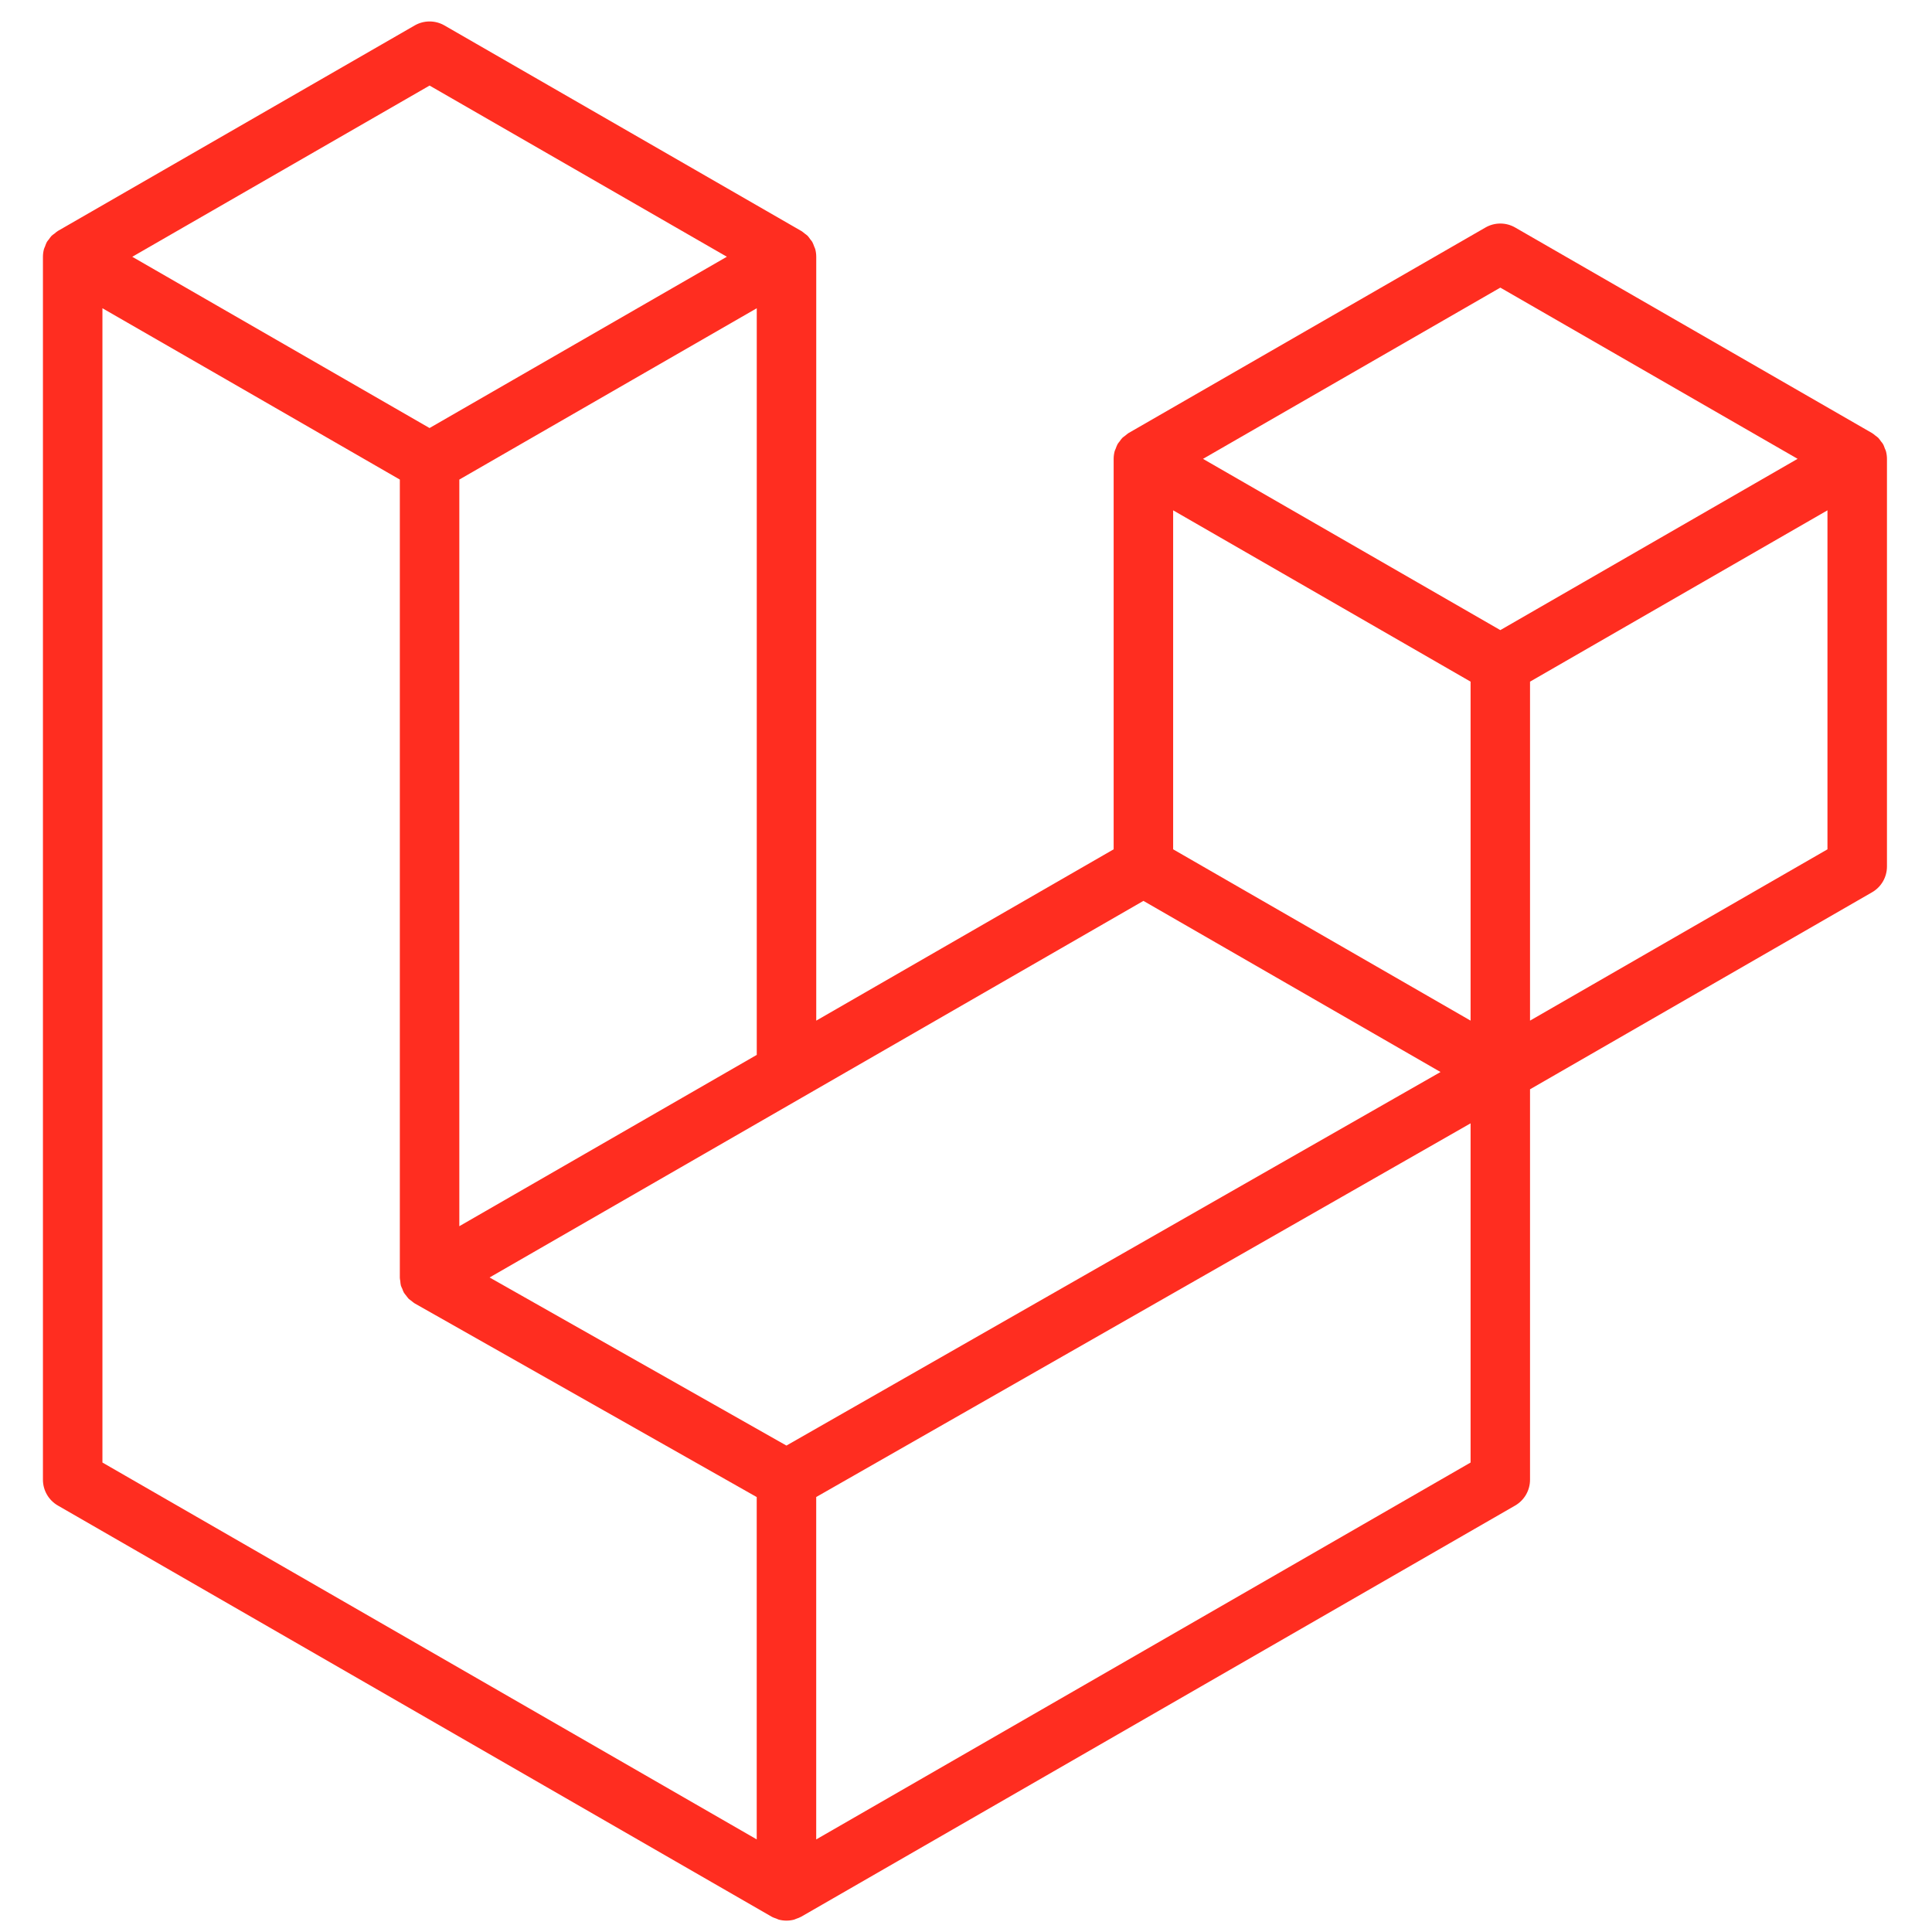
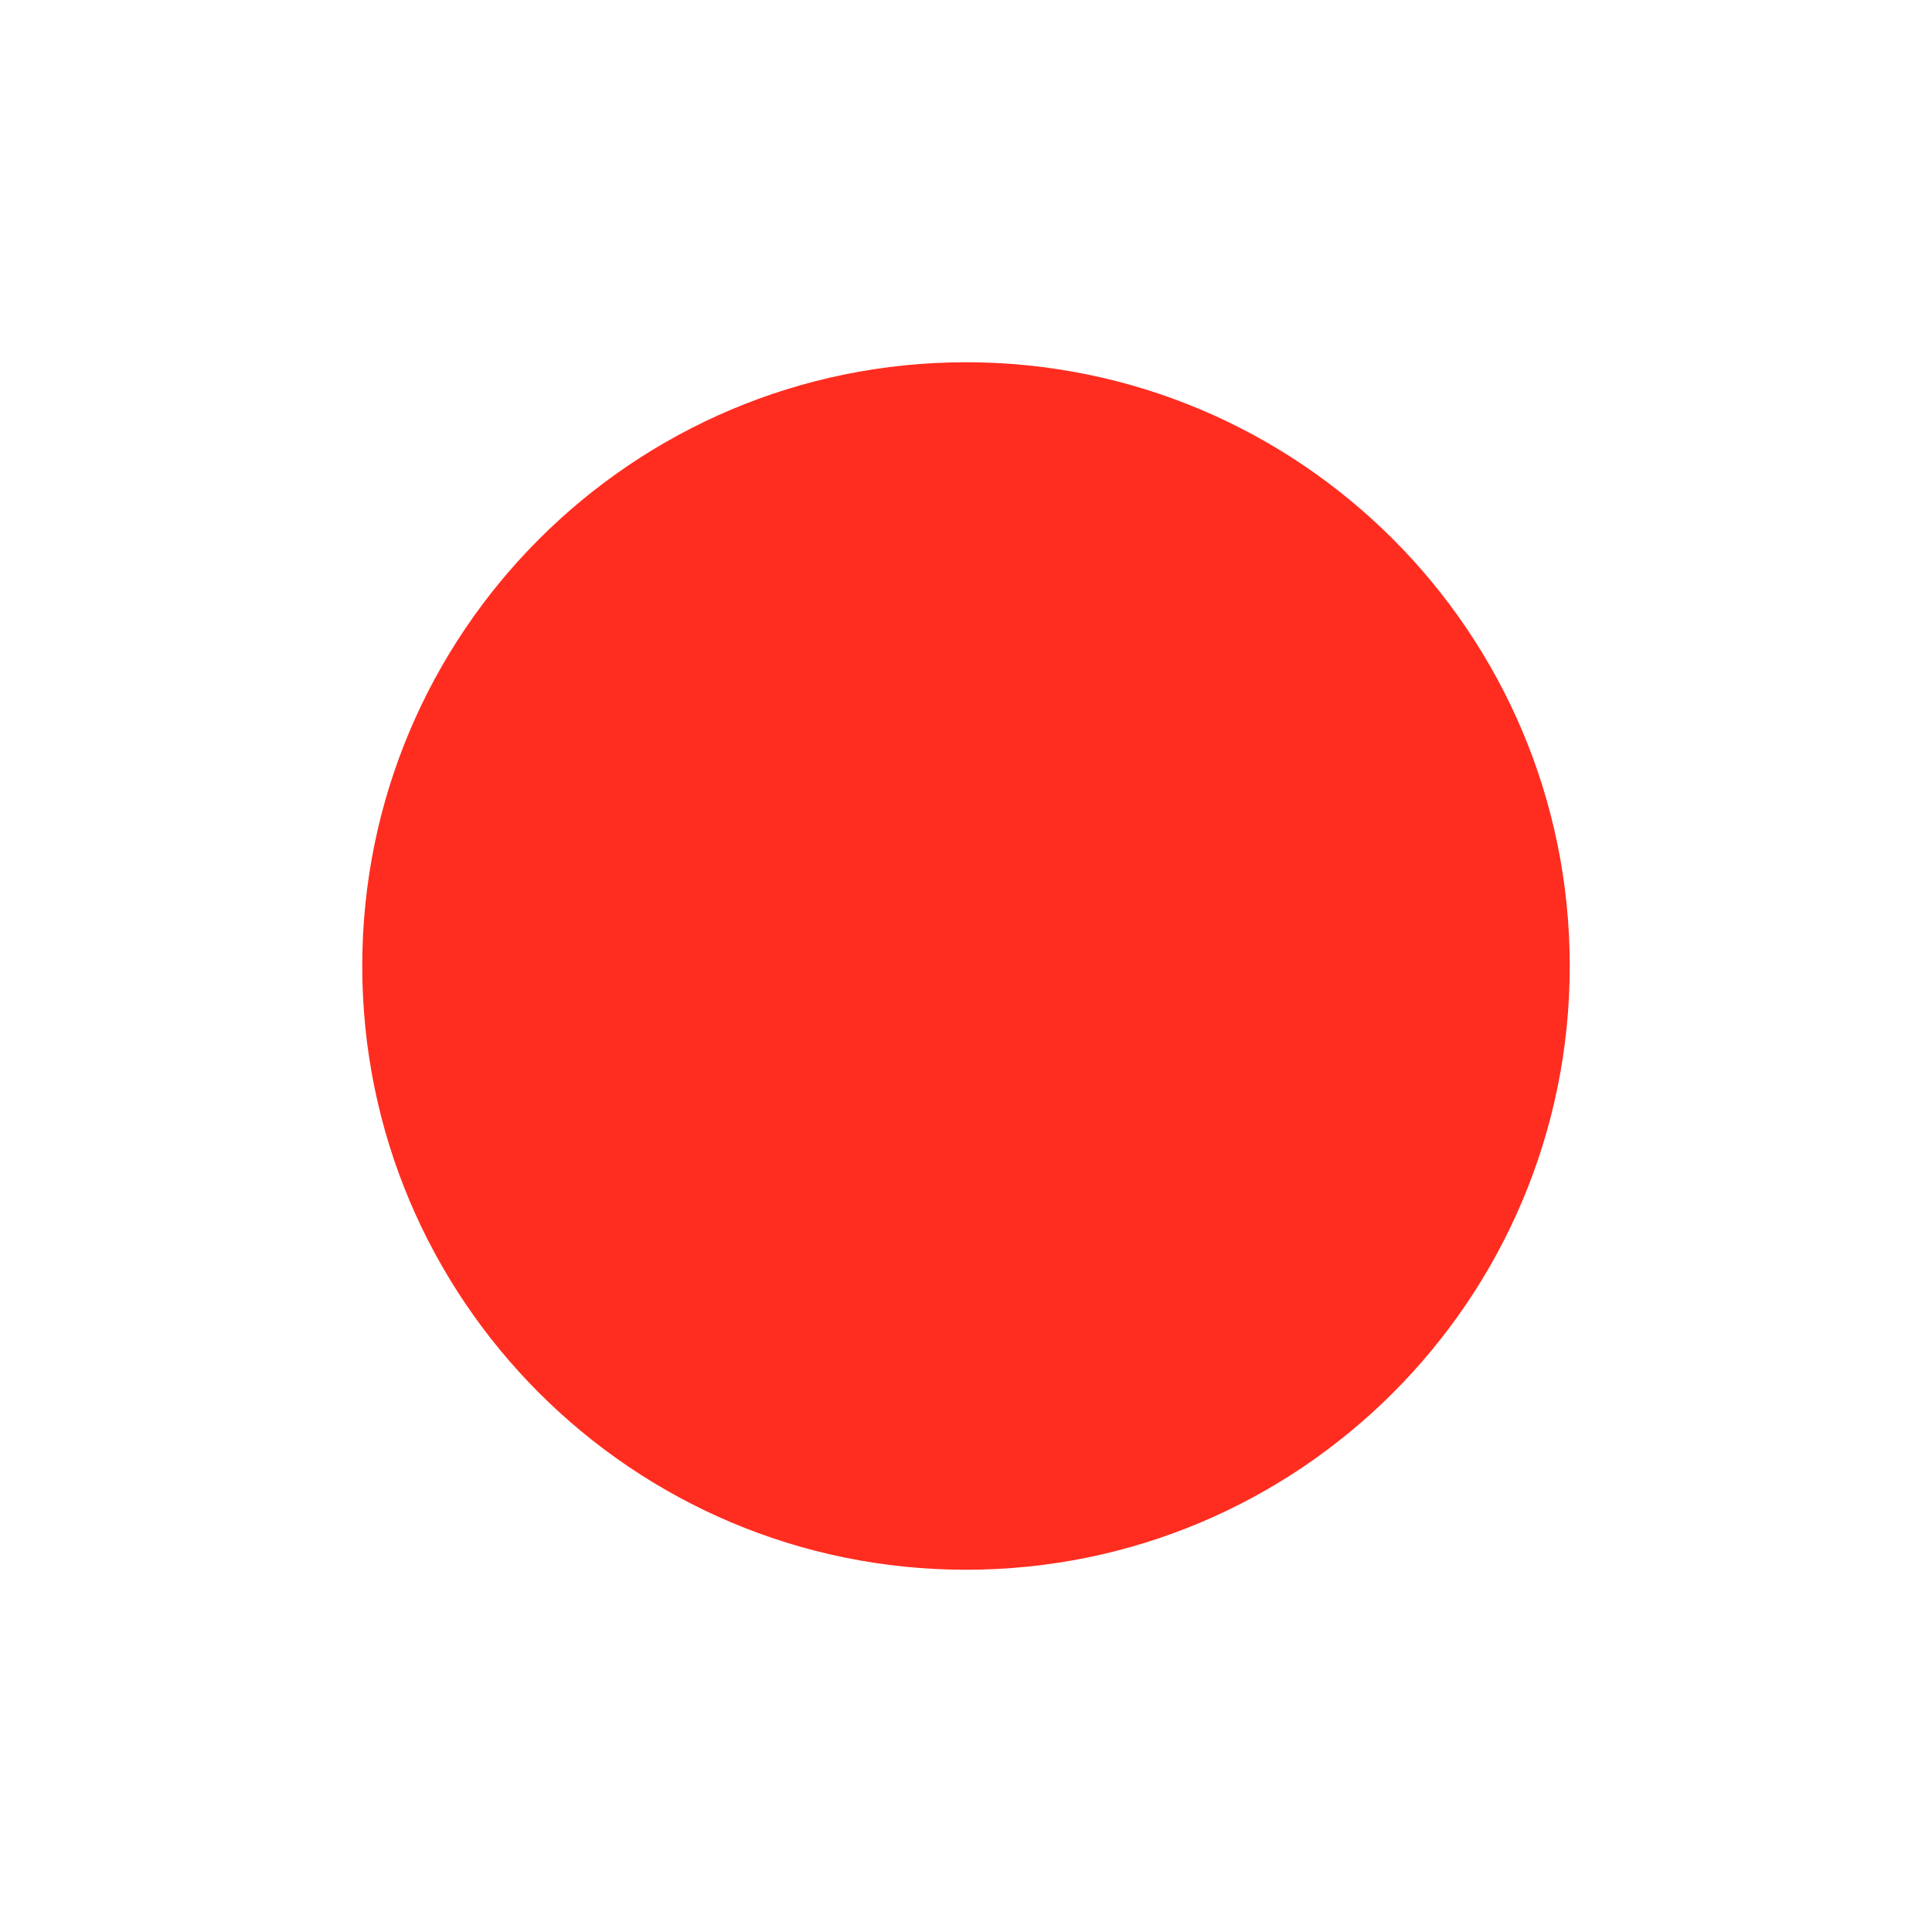
- <svg xmlns="http://www.w3.org/2000/svg" width="166" height="166" viewBox="0 0 166 166" fill="none">
-   <path fill-rule="evenodd" clip-rule="evenodd" d="M162.041 38.759C162.099 38.977 162.129 39.201 162.13 39.426V74.452C162.13 74.902 162.011 75.344 161.786 75.733C161.561 76.122 161.237 76.444 160.847 76.668L131.462 93.594V127.141C131.462 128.054 130.977 128.897 130.186 129.357L68.847 164.683C68.707 164.763 68.554 164.814 68.401 164.868C68.343 164.887 68.289 164.922 68.228 164.938C67.8 165.051 67.349 165.051 66.92 164.938C66.85 164.919 66.786 164.881 66.719 164.855C66.579 164.804 66.432 164.76 66.298 164.683L4.972 129.357C4.583 129.133 4.259 128.81 4.034 128.421C3.808 128.032 3.69 127.591 3.689 127.141L3.689 22.063C3.689 21.834 3.721 21.61 3.779 21.393C3.798 21.32 3.843 21.253 3.868 21.179C3.916 21.045 3.961 20.908 4.031 20.783C4.079 20.7 4.149 20.633 4.206 20.557C4.28 20.454 4.347 20.349 4.433 20.26C4.506 20.186 4.602 20.132 4.685 20.068C4.778 19.992 4.861 19.909 4.966 19.848L35.633 2.185C36.022 1.961 36.462 1.844 36.91 1.844C37.358 1.844 37.798 1.961 38.186 2.185L68.851 19.848H68.857C68.959 19.912 69.045 19.992 69.138 20.065C69.221 20.129 69.313 20.186 69.387 20.257C69.476 20.349 69.54 20.454 69.616 20.557C69.671 20.633 69.744 20.7 69.789 20.783C69.862 20.911 69.904 21.045 69.955 21.179C69.98 21.253 70.025 21.32 70.044 21.396C70.103 21.614 70.133 21.838 70.133 22.063V87.694L95.686 72.974V39.423C95.686 39.2 95.718 38.973 95.775 38.759C95.798 38.683 95.839 38.615 95.865 38.542C95.916 38.408 95.96 38.271 96.031 38.146C96.079 38.063 96.149 37.996 96.203 37.92C96.279 37.818 96.343 37.712 96.433 37.623C96.506 37.549 96.599 37.495 96.681 37.431C96.777 37.355 96.86 37.272 96.962 37.211L127.633 19.548C128.021 19.324 128.461 19.206 128.91 19.206C129.358 19.206 129.798 19.324 130.186 19.548L160.85 37.211C160.959 37.275 161.042 37.355 161.137 37.428C161.217 37.492 161.31 37.549 161.383 37.62C161.473 37.712 161.536 37.818 161.613 37.92C161.67 37.996 161.741 38.063 161.785 38.146C161.859 38.271 161.9 38.408 161.951 38.542C161.98 38.615 162.021 38.683 162.041 38.759ZM157.018 72.974V43.848L146.287 50.028L131.462 58.568V87.694L157.021 72.974H157.018ZM126.354 125.663V96.518L111.771 104.85L70.13 128.626V158.046L126.354 125.663ZM8.801 26.485V125.663L65.018 158.043V128.629L35.649 112L35.64 111.994L35.627 111.988C35.528 111.93 35.445 111.847 35.353 111.777C35.273 111.713 35.18 111.662 35.11 111.592L35.104 111.582C35.021 111.502 34.963 111.403 34.893 111.314C34.829 111.228 34.753 111.154 34.702 111.065L34.699 111.055C34.641 110.96 34.606 110.845 34.565 110.736C34.523 110.64 34.469 110.551 34.443 110.449C34.411 110.328 34.405 110.197 34.392 110.072C34.379 109.976 34.354 109.881 34.354 109.785V109.778V41.205L19.532 32.662L8.801 26.485ZM36.913 7.35L11.364 22.063L36.907 36.777L62.453 22.06L36.907 7.35H36.913ZM50.2 99.174L65.022 90.637V26.485L54.291 32.665L39.466 41.205V105.357L50.2 99.174ZM128.91 24.713L103.363 39.426L128.91 54.14L154.453 39.423L128.91 24.713ZM126.354 58.568L111.529 50.028L100.798 43.848V72.974L115.619 81.511L126.354 87.694V58.568ZM67.571 124.205L105.042 102.803L123.772 92.109L98.245 77.405L68.854 94.334L42.066 109.762L67.571 124.205Z" fill="#FF2D20" />
+ <svg xmlns="http://www.w3.org/2000/svg" width="32" height="32" viewBox="0 0 32 32">
+   <circle cx="16" cy="16" r="10" fill="#FF2D20">
+     <animate attributeName="opacity" values="1;0.4;1" dur="2.4s" repeatCount="indefinite" />
+   </circle>
</svg>
